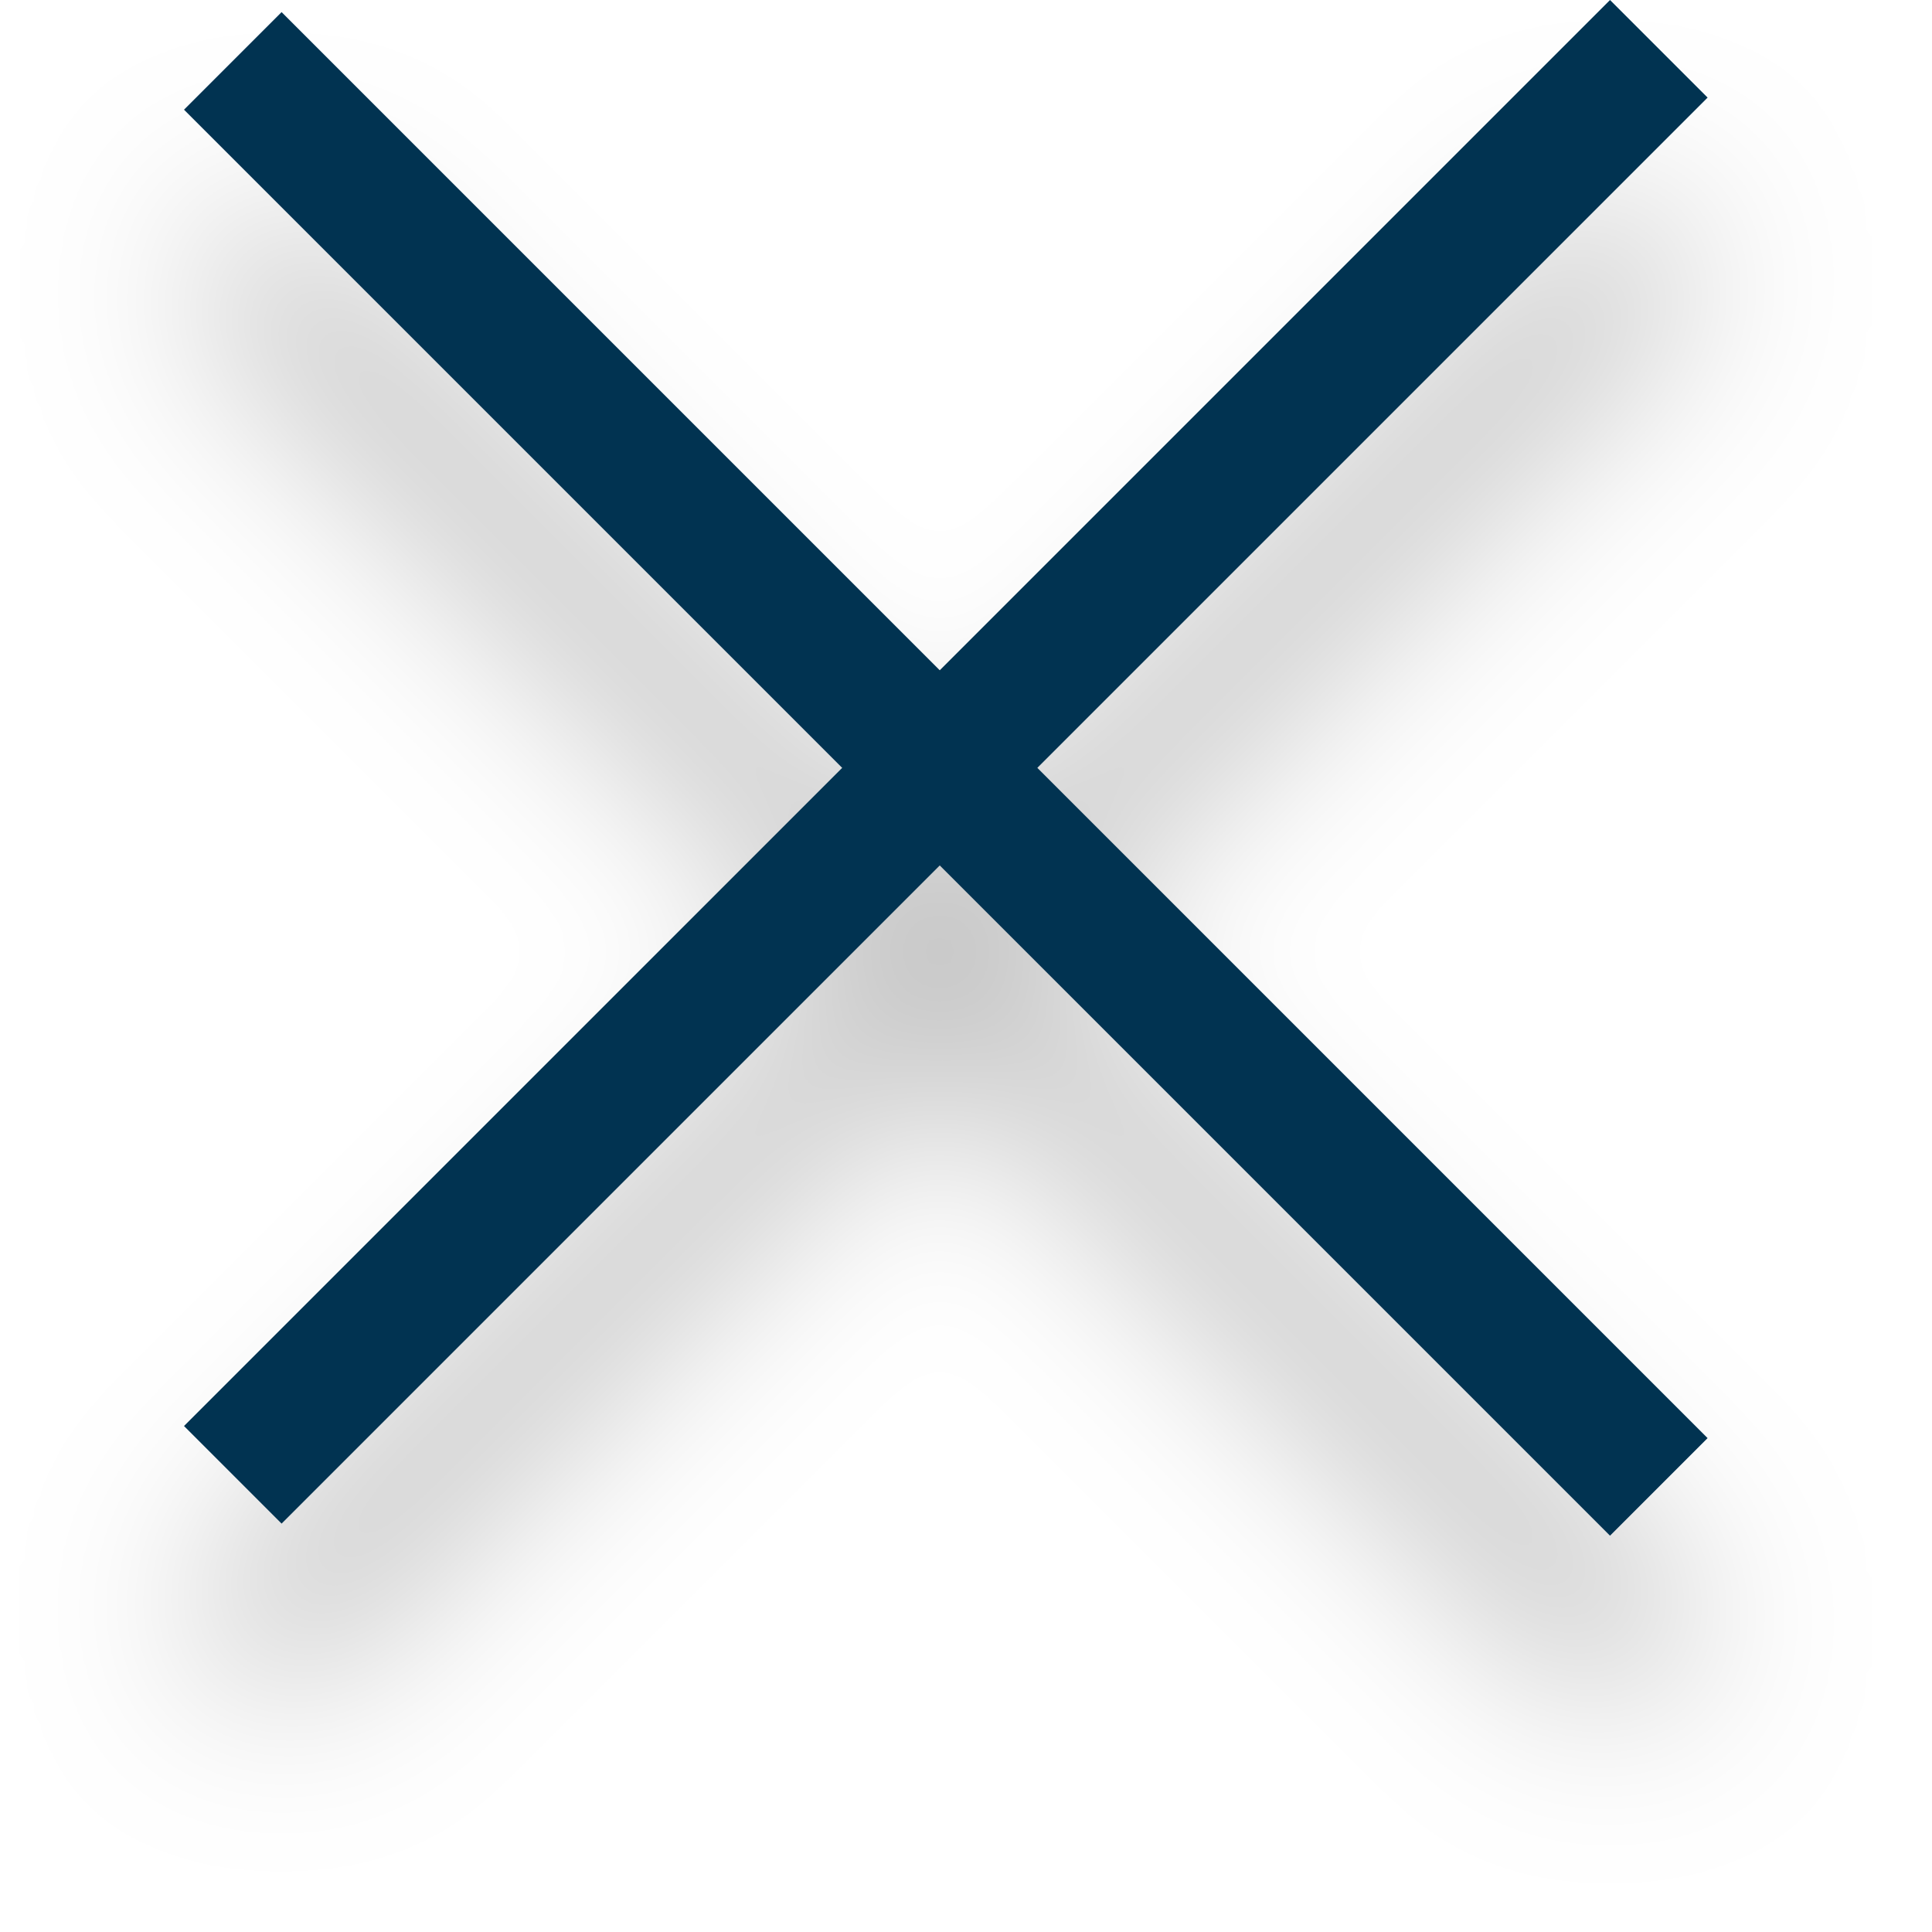
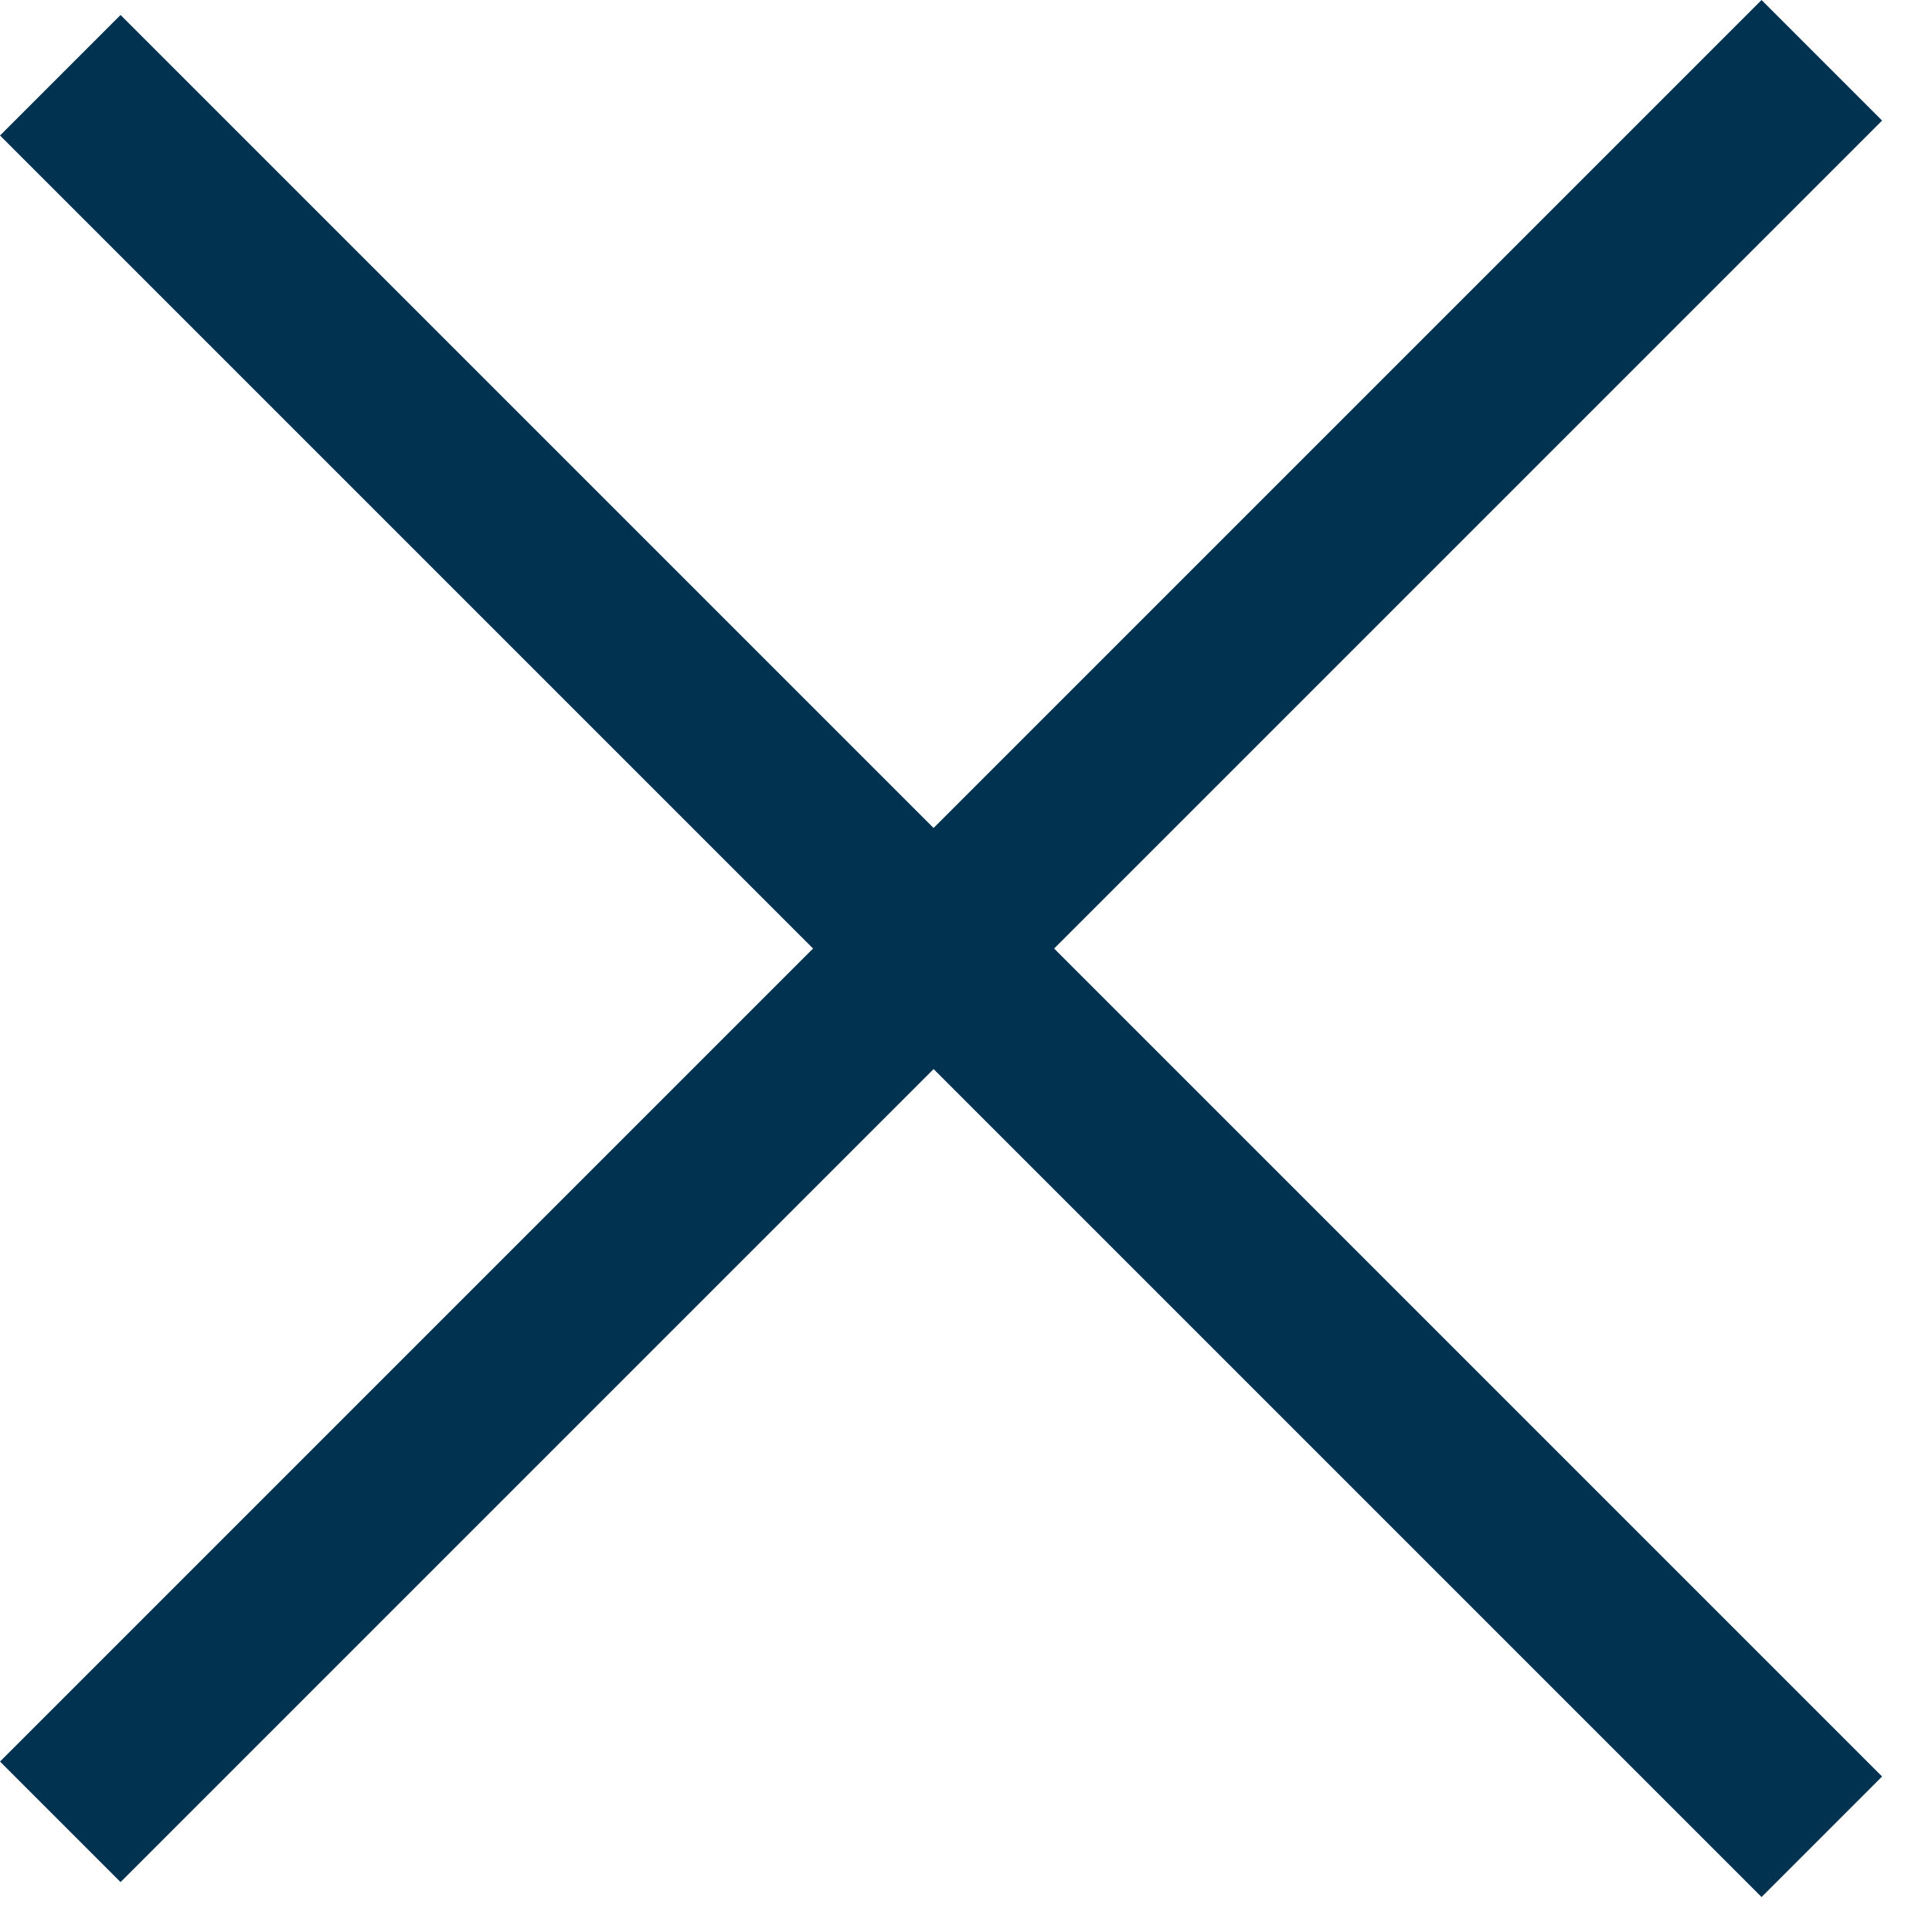
- <svg xmlns="http://www.w3.org/2000/svg" width="42" height="42" viewBox="0 0 42 42" fill="none">
-   <g filter="url(#filter0_d)">
-     <line x1="5.061" y1="1.324" x2="36.061" y2="32.324" stroke="#013351" stroke-width="3" />
-     <line x1="36.061" y1="1.061" x2="5.061" y2="32.061" stroke="#013351" stroke-width="3" />
-   </g>
-   <defs>
-     <filter id="filter0_d" x="0" y="0" width="41.121" height="41.385" filterUnits="userSpaceOnUse" color-interpolation-filters="sRGB">
-       <feFlood flood-opacity="0" result="BackgroundImageFix" />
-       <feColorMatrix in="SourceAlpha" type="matrix" values="0 0 0 0 0 0 0 0 0 0 0 0 0 0 0 0 0 0 127 0" />
-       <feOffset dy="4" />
-       <feGaussianBlur stdDeviation="2" />
-       <feColorMatrix type="matrix" values="0 0 0 0 0 0 0 0 0 0 0 0 0 0 0 0 0 0 0.25 0" />
-       <feBlend mode="normal" in2="BackgroundImageFix" result="effect1_dropShadow" />
-       <feBlend mode="normal" in="SourceGraphic" in2="effect1_dropShadow" result="shape" />
-     </filter>
-   </defs>
+ <svg xmlns="http://www.w3.org/2000/svg" width="34" height="34" viewBox="0 0 34 34" fill="none">
+   <line x1="1.061" y1="1.324" x2="32.061" y2="32.324" stroke="#013351" stroke-width="3" />
+   <line x1="32.061" y1="1.061" x2="1.061" y2="32.061" stroke="#013351" stroke-width="3" />
</svg>
